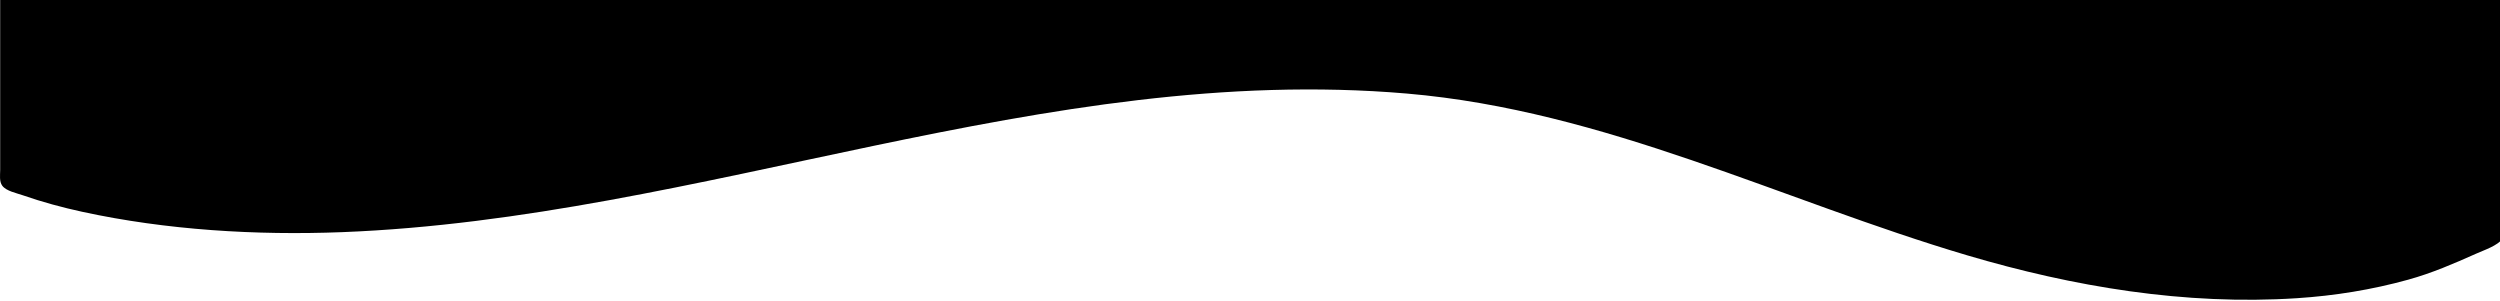
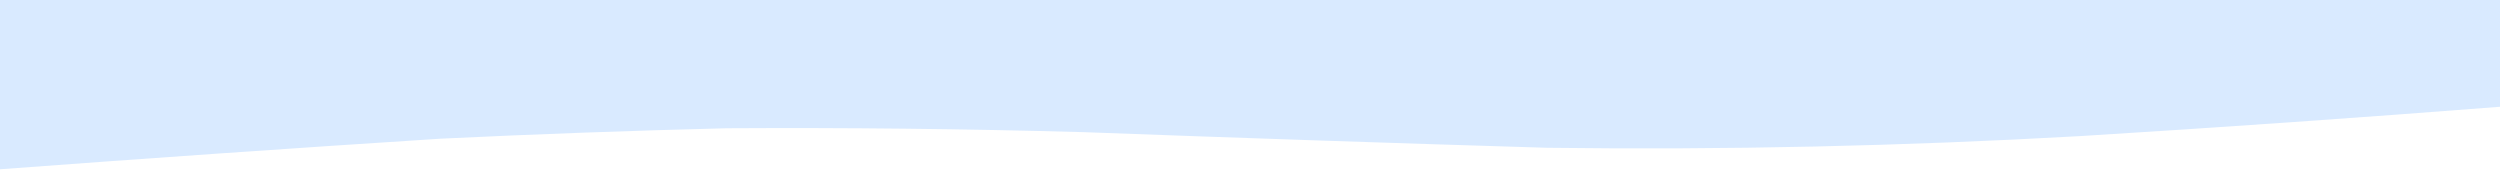
- <svg xmlns="http://www.w3.org/2000/svg" width="1916" height="230" viewBox="0 0 1916 230" fill="currentColor">
-   <path d="M0.134 0V103.702V130.328C0.136 134.063 -0.695 139.065 1.757 142.355C4.816 146.461 12.62 147.963 17.499 149.663C32.339 154.836 47.795 159.023 63.279 162.378C127.498 176.294 196.238 180.484 262.185 177.921C537.487 167.218 800.338 47.811 1078.33 71.708C1230.22 84.765 1365.15 153.51 1507.72 195.696C1588.92 219.722 1674.62 234.124 1760.3 228.55C1789.34 226.659 1817.69 222.066 1845.54 214.376C1863.71 209.358 1880.7 202.019 1897.64 194.444C1903.97 191.614 1914.13 188.322 1918.11 182.839C1920.97 178.924 1919.74 172.597 1919.74 168.166V133.131V0H0.134Z" />
+ <svg xmlns="http://www.w3.org/2000/svg" width="1920" height="130" viewBox="0 0 1920 130" fill="none">
+   <path fill-rule="evenodd" clip-rule="evenodd" d="M0 0C640 0 1280 0 1920 0C1920 27.333 1920 54.667 1920 82C1812.72 90.373 1705.37 97.873 1597.97 104.5C1461.49 112.233 1324.92 115.233 1188.28 113.5C1069.64 109.91 951.016 105.91 832.405 101.5C740.988 98.95 649.56 97.95 558.119 98.5C484.895 100.323 411.694 102.989 338.517 106.5C225.638 113.757 112.799 121.59 0 130C0 86.667 0 43.333 0 0Z" fill="#D9EAFF" />
</svg>
